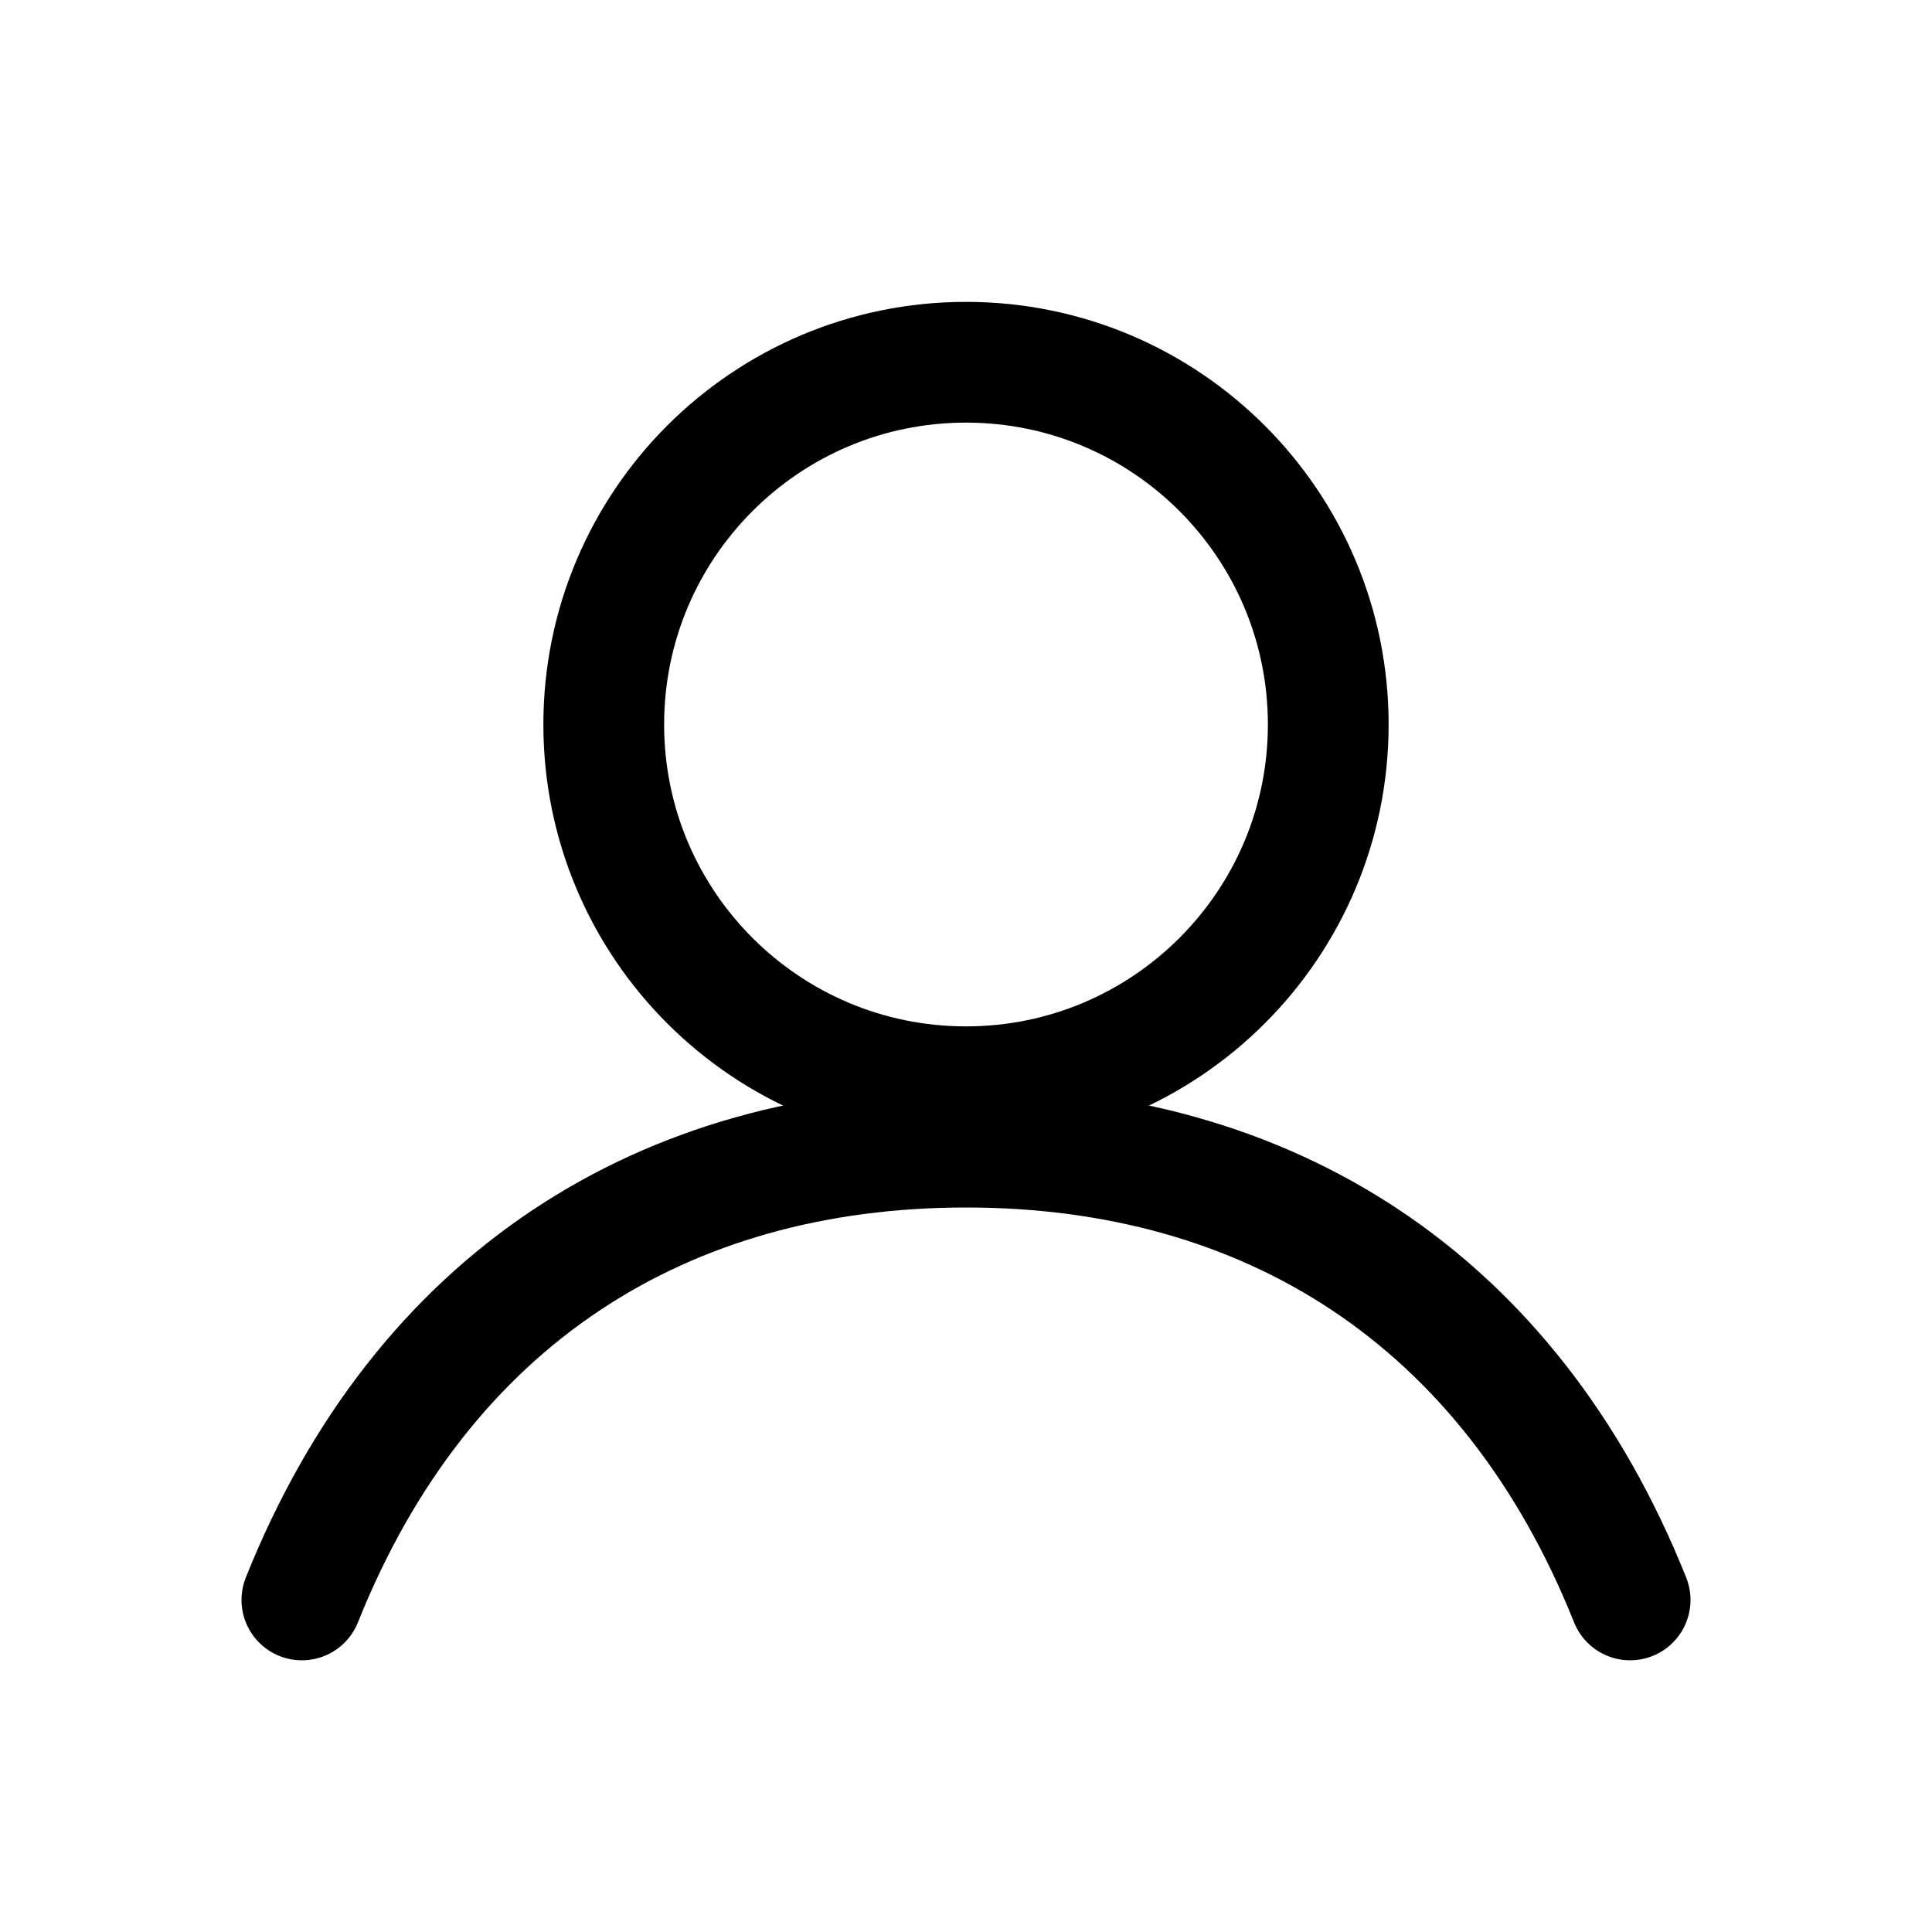
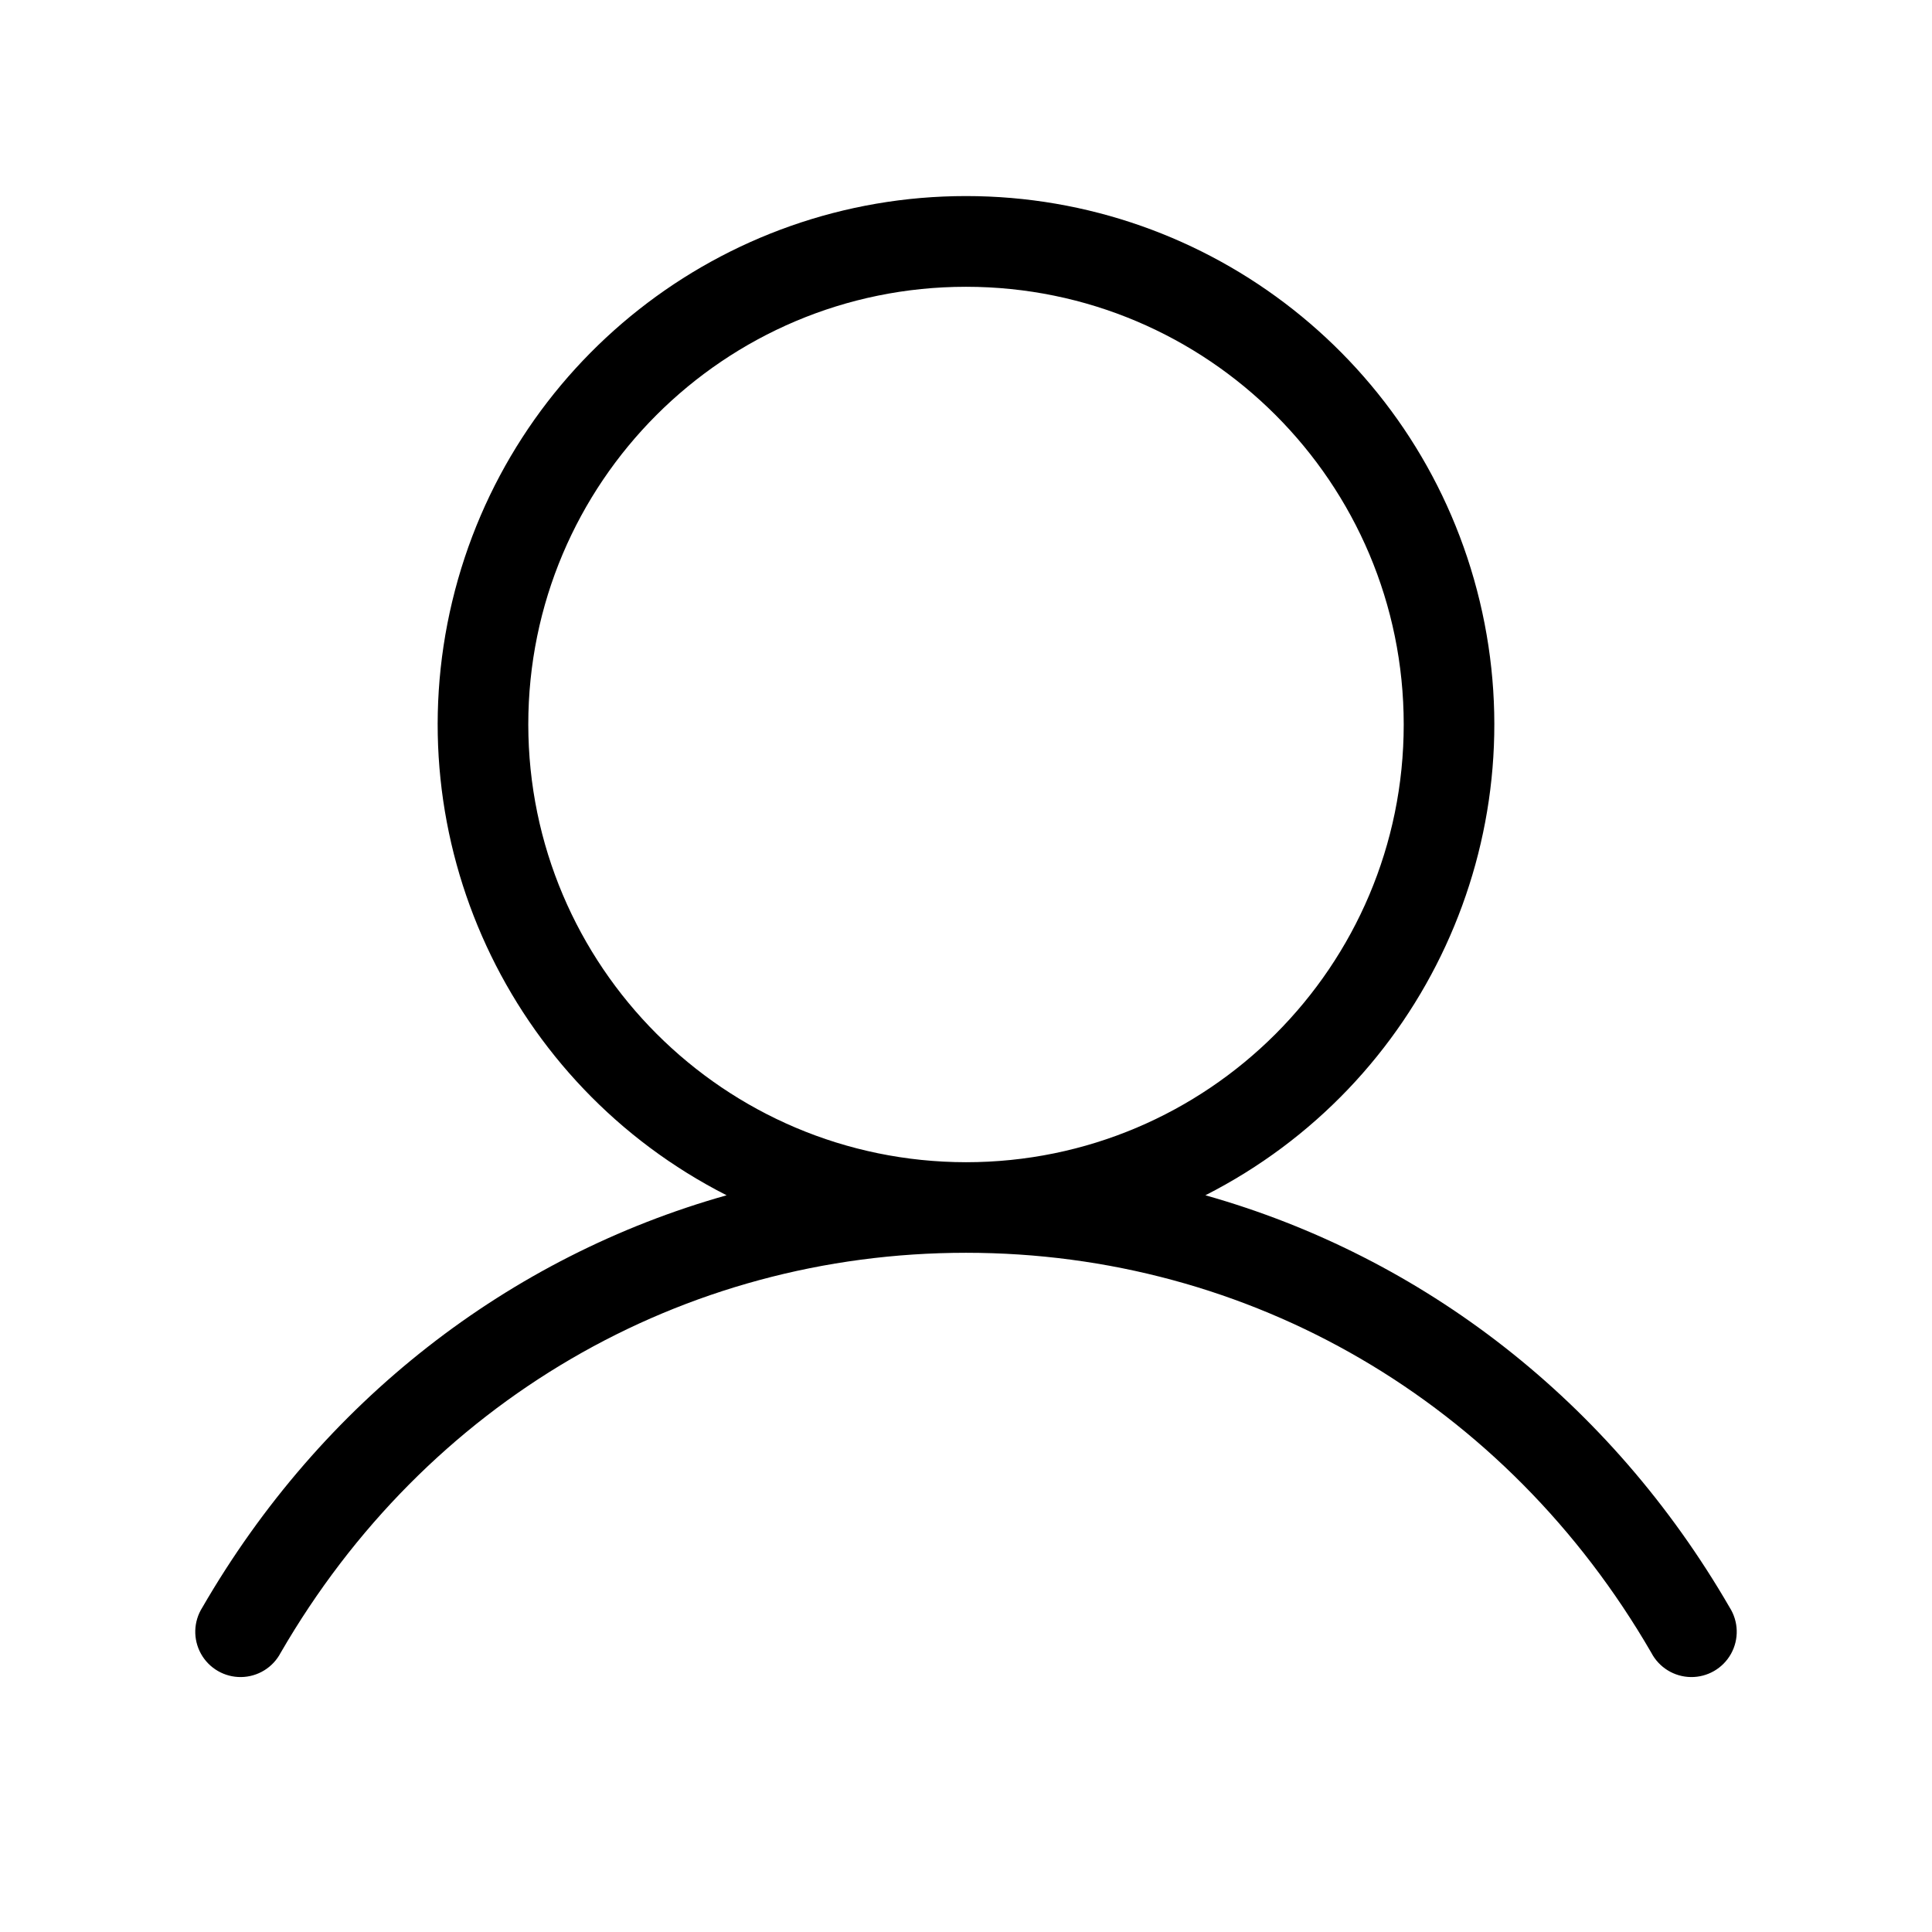
- <svg xmlns="http://www.w3.org/2000/svg" viewBox="0 0 256 256" width="48" height="48" fill="none" stroke="#000" stroke-width="16" stroke-linecap="round" stroke-linejoin="round">
-   <circle cx="128" cy="96" r="48" />
-   <path d="M40 212c16-40 48-60 88-60s72 20 88 60" />
+ <svg xmlns="http://www.w3.org/2000/svg" viewBox="0 0 256 256" fill="#000000">
+   <path d="M229.19,213c-15.81-27.32-40.63-46.49-69.47-54.62a70,70,0,1,0-63.44,0C67.44,166.5,42.62,185.67,26.81,213a6,6,0,1,0,10.38,6C56.4,185.81,90.34,166,128,166s71.6,19.81,90.81,53a6,6,0,1,0,10.38-6ZM70,96a58,58,0,1,1,58,58A58.07,58.07,0,0,1,70,96Z" />
</svg>
